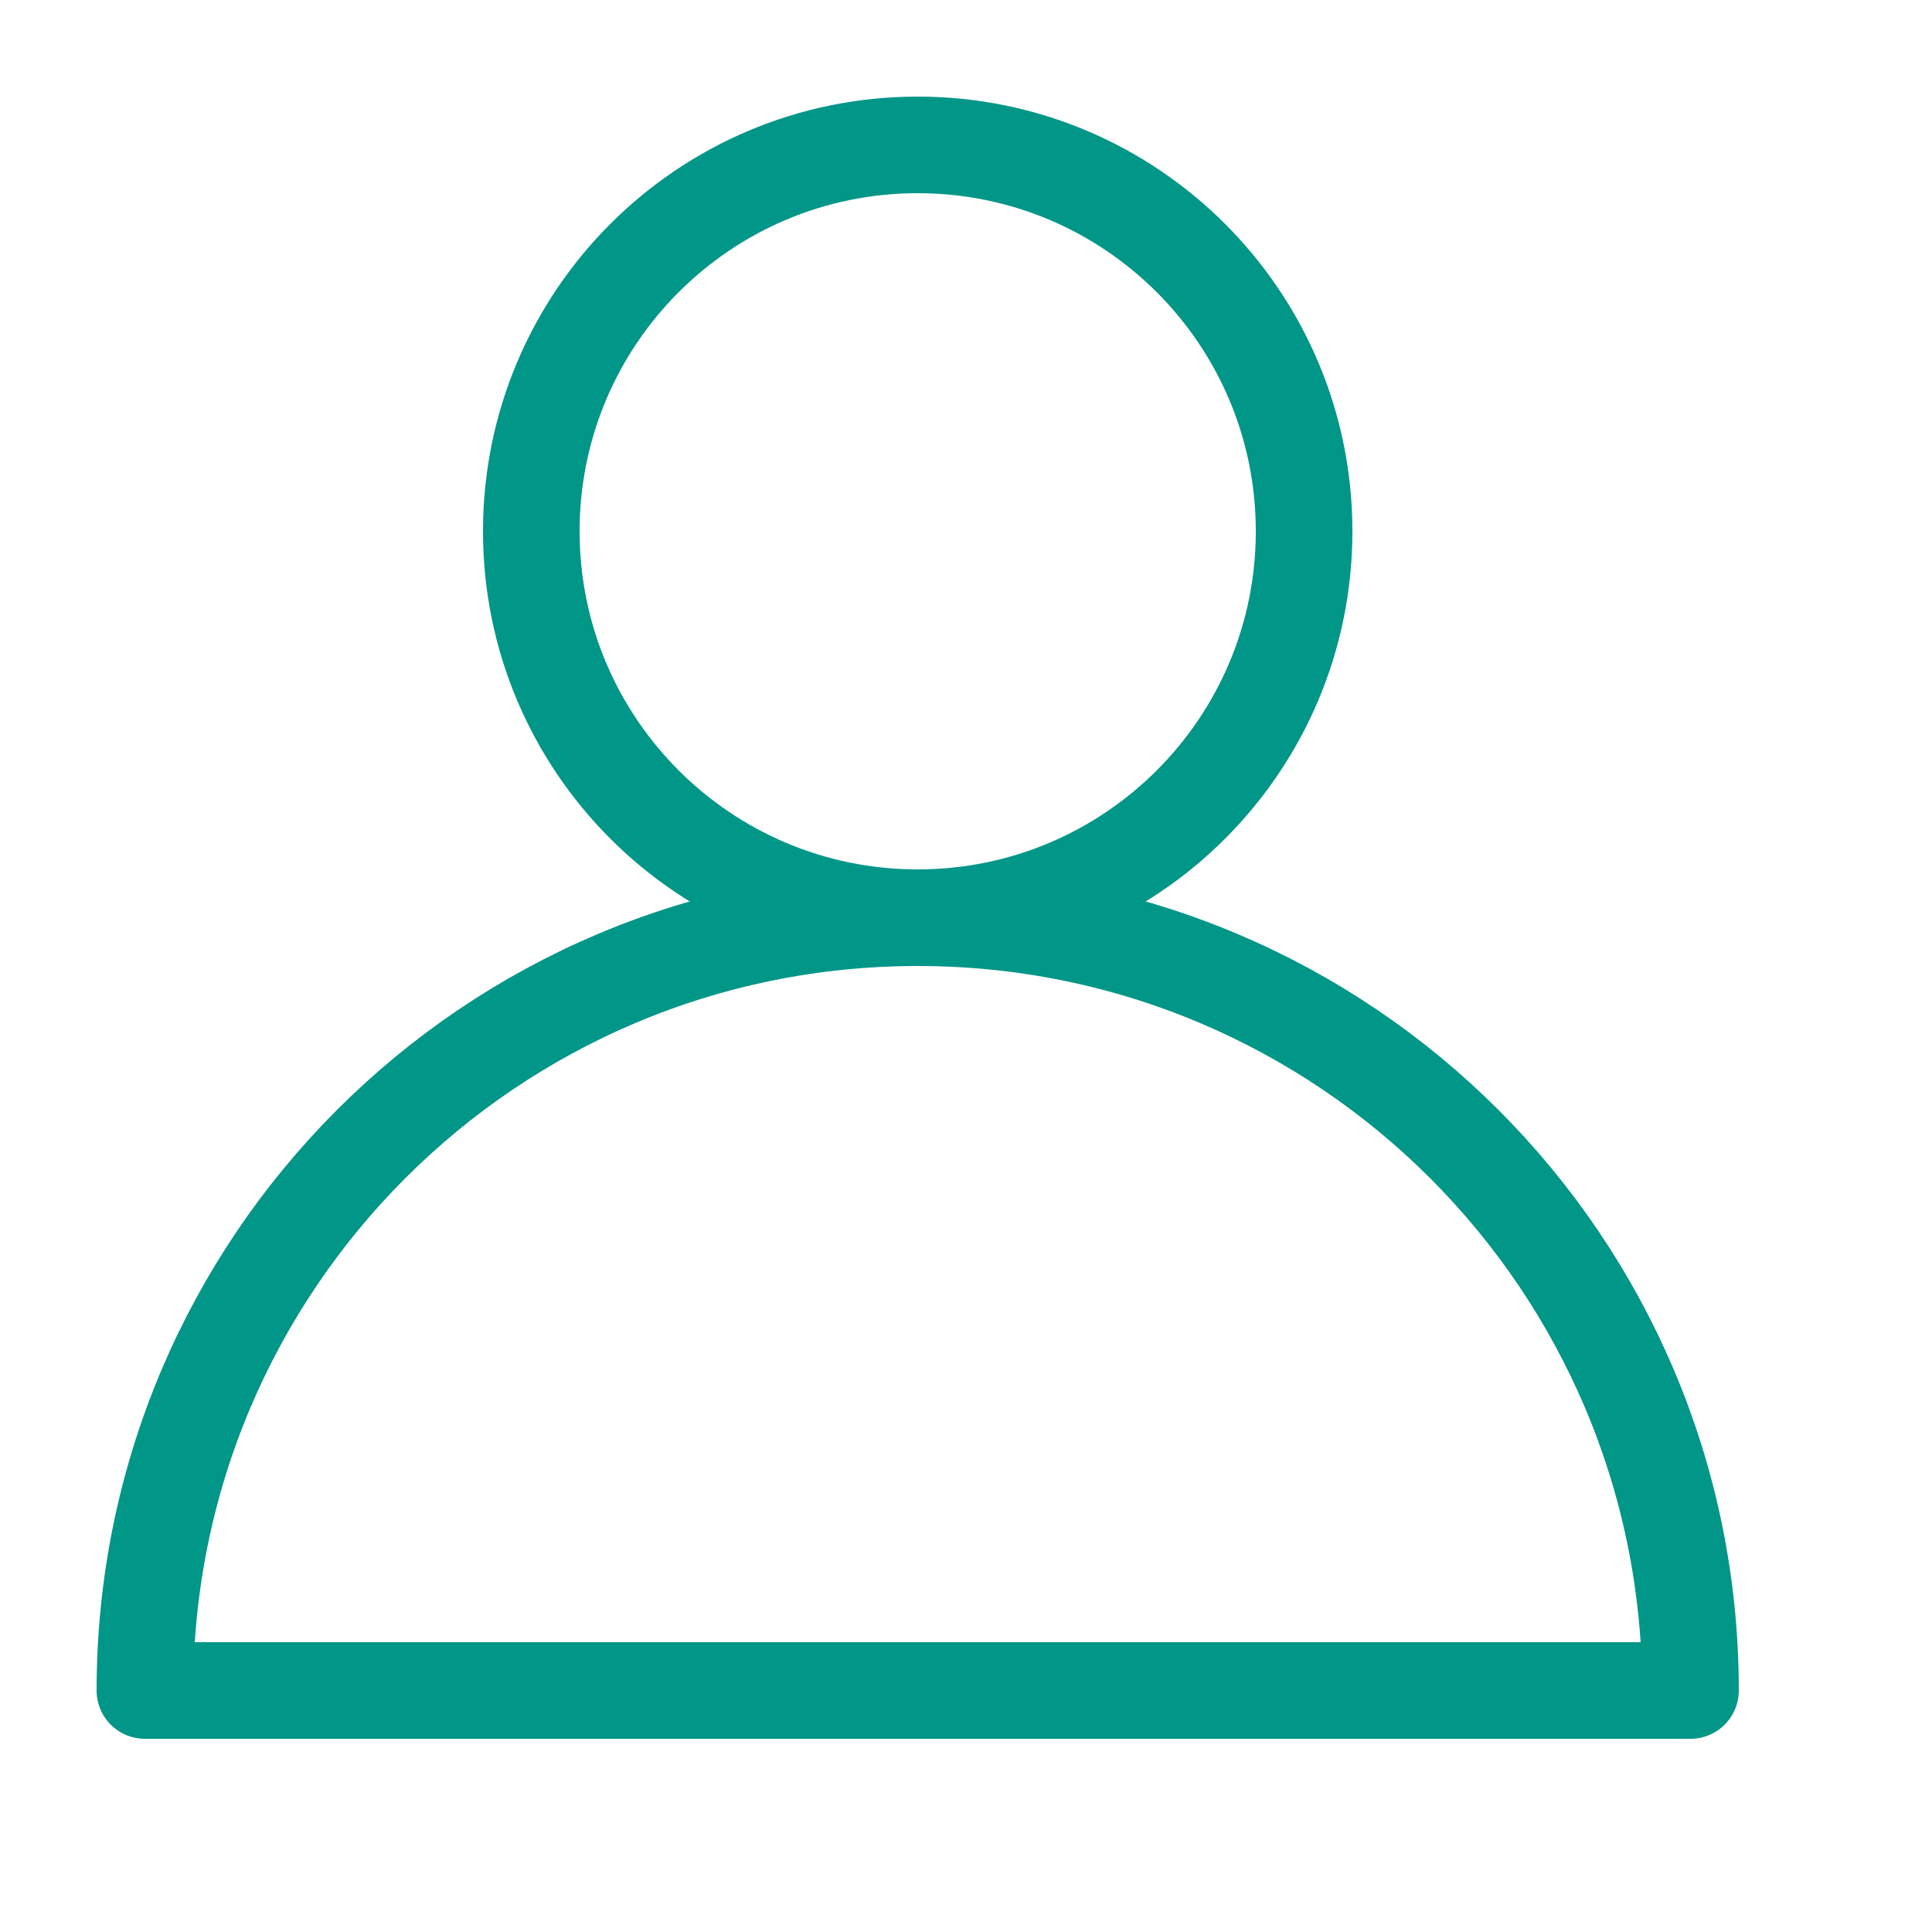
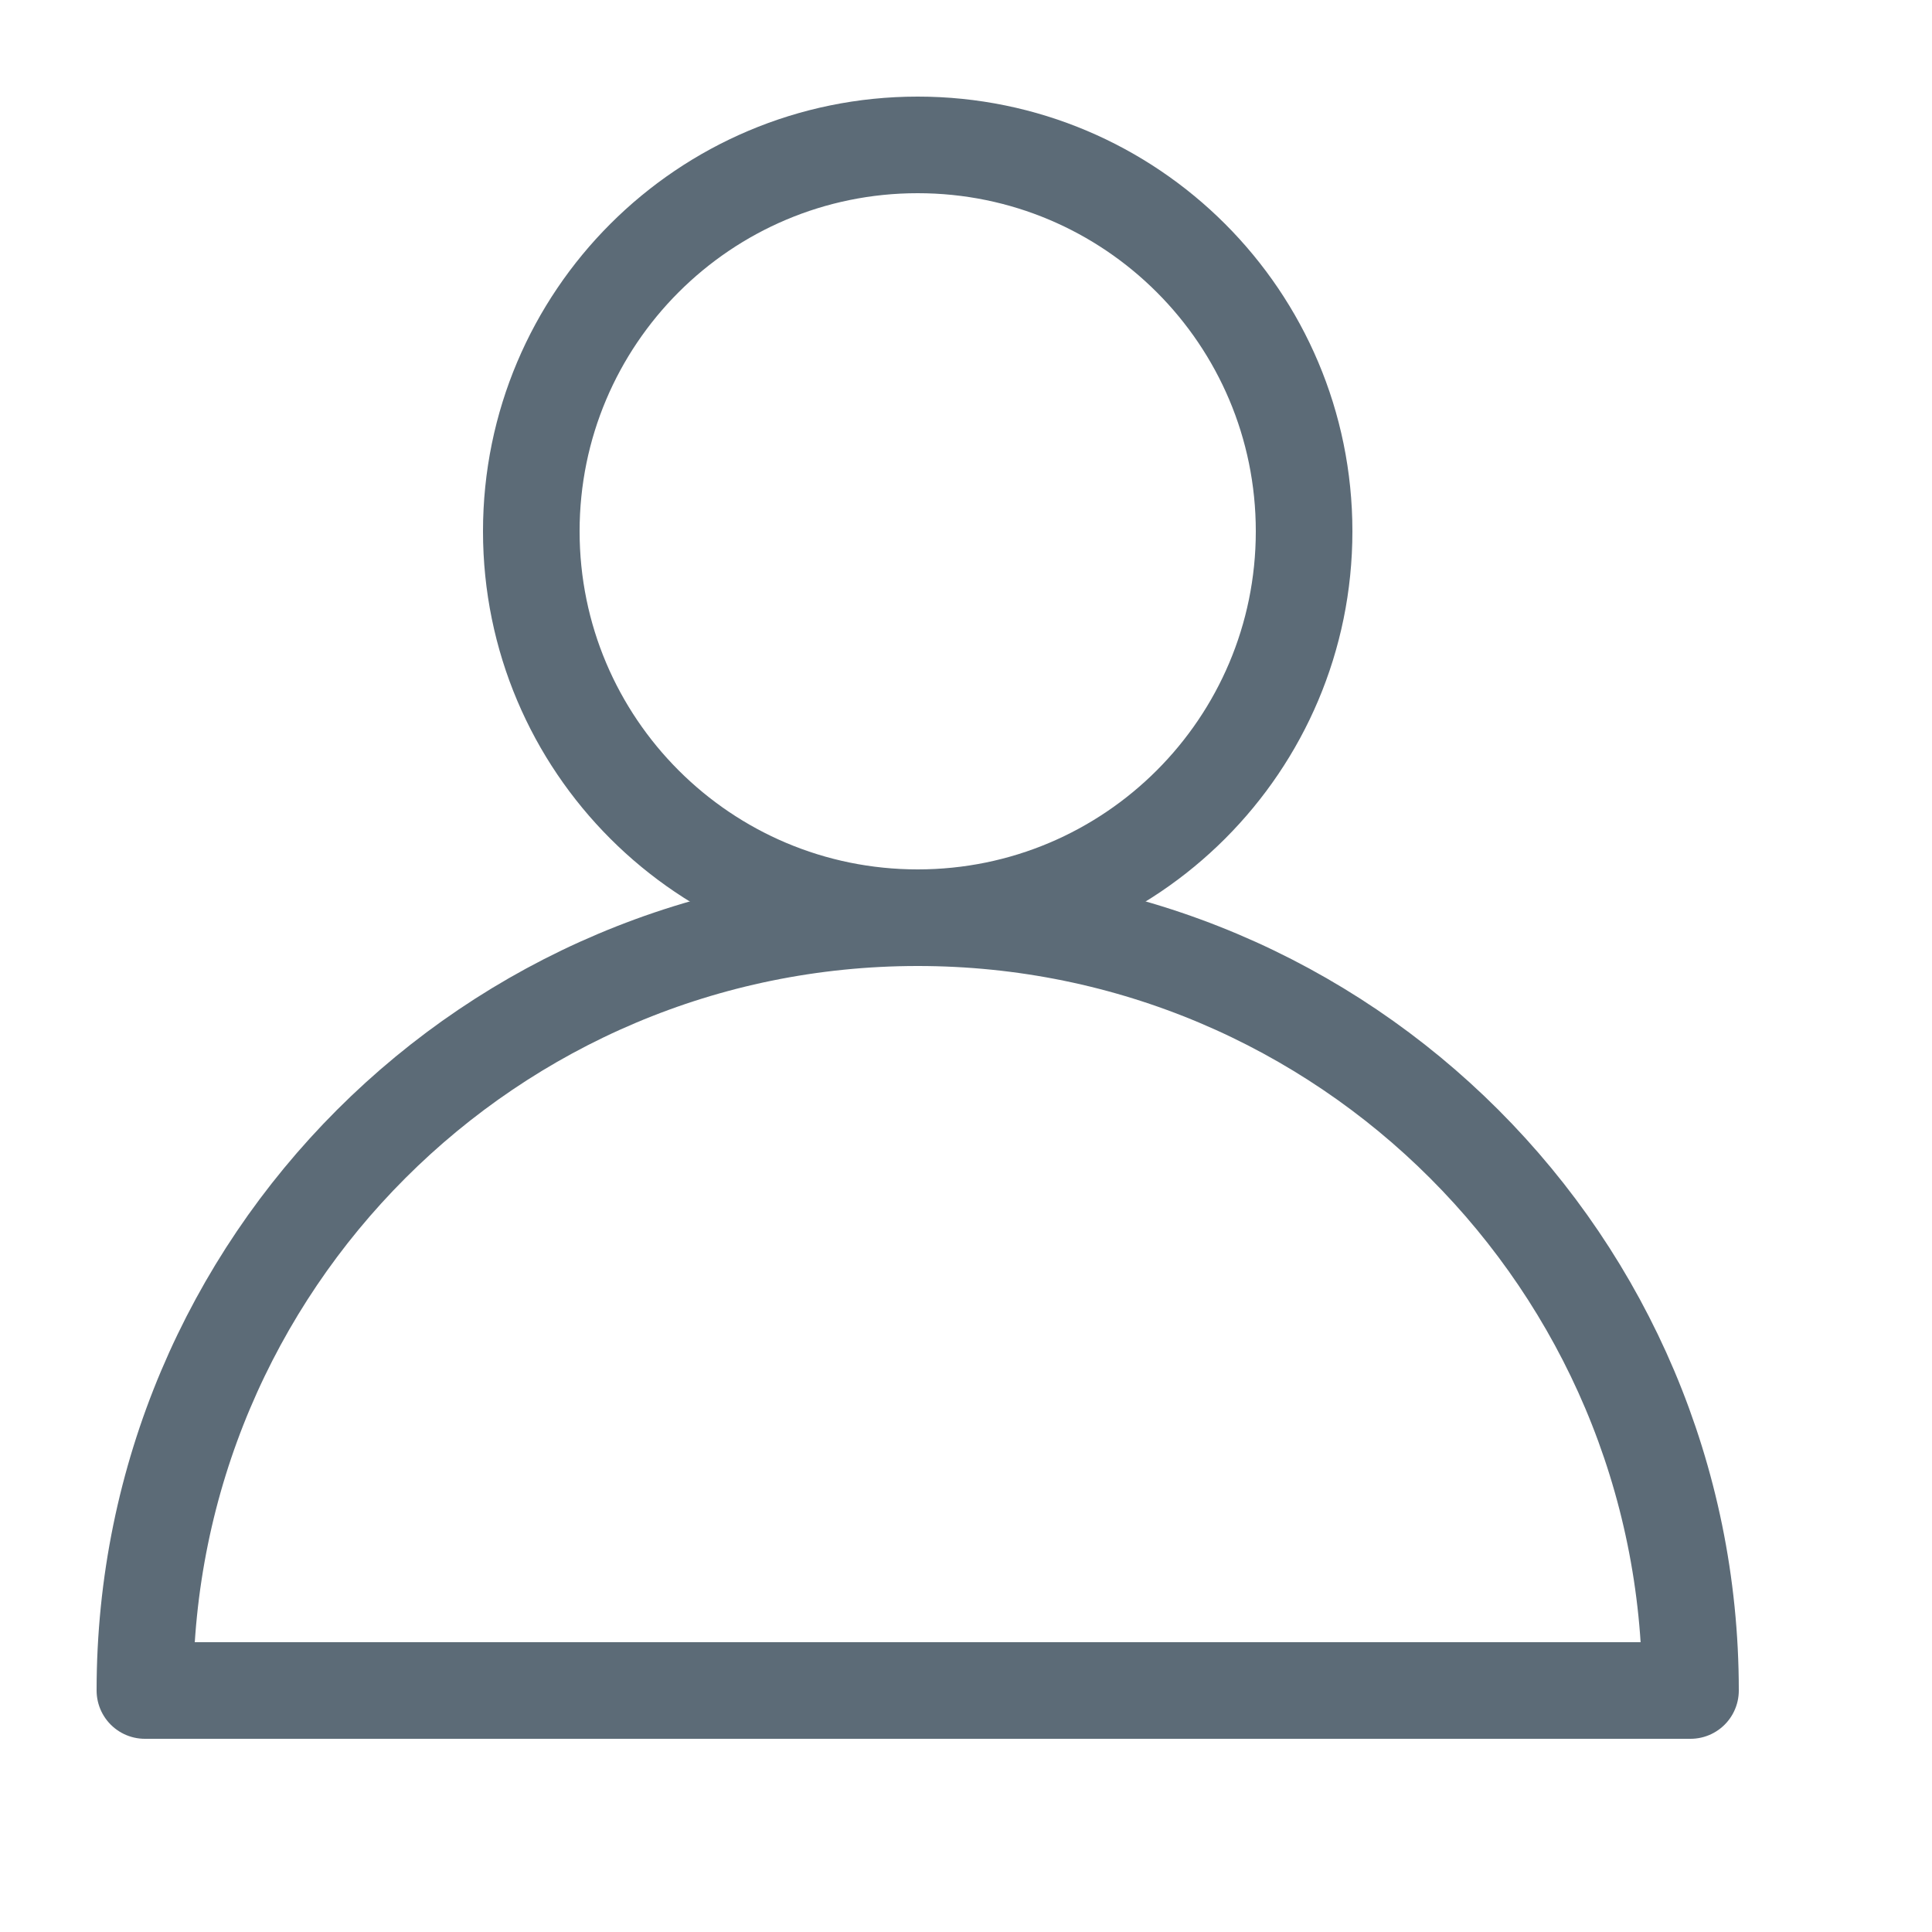
<svg xmlns="http://www.w3.org/2000/svg" id="a" width="20" height="20" viewBox="0 0 20 20">
-   <circle cx="9.5" cy="5.5" r="4" style="fill:none; stroke:#009688; stroke-linecap:square; stroke-linejoin:round;" />
-   <path d="M17.5,17.5c0-4.42-3.58-8-8-8S1.5,13.08,1.5,17.5h16Z" style="fill:none; stroke:#009688; stroke-linecap:square; stroke-linejoin:round;" />
+   <circle cx="9.5" cy="5.5" r="4" style="fill:none; stroke:#5C6B77; stroke-linecap:square; stroke-linejoin:round;" />
+   <path d="M17.5,17.5c0-4.42-3.58-8-8-8S1.5,13.08,1.5,17.5h16Z" style="fill:none; stroke:#5C6B77; stroke-linecap:square; stroke-linejoin:round;" />
</svg>
